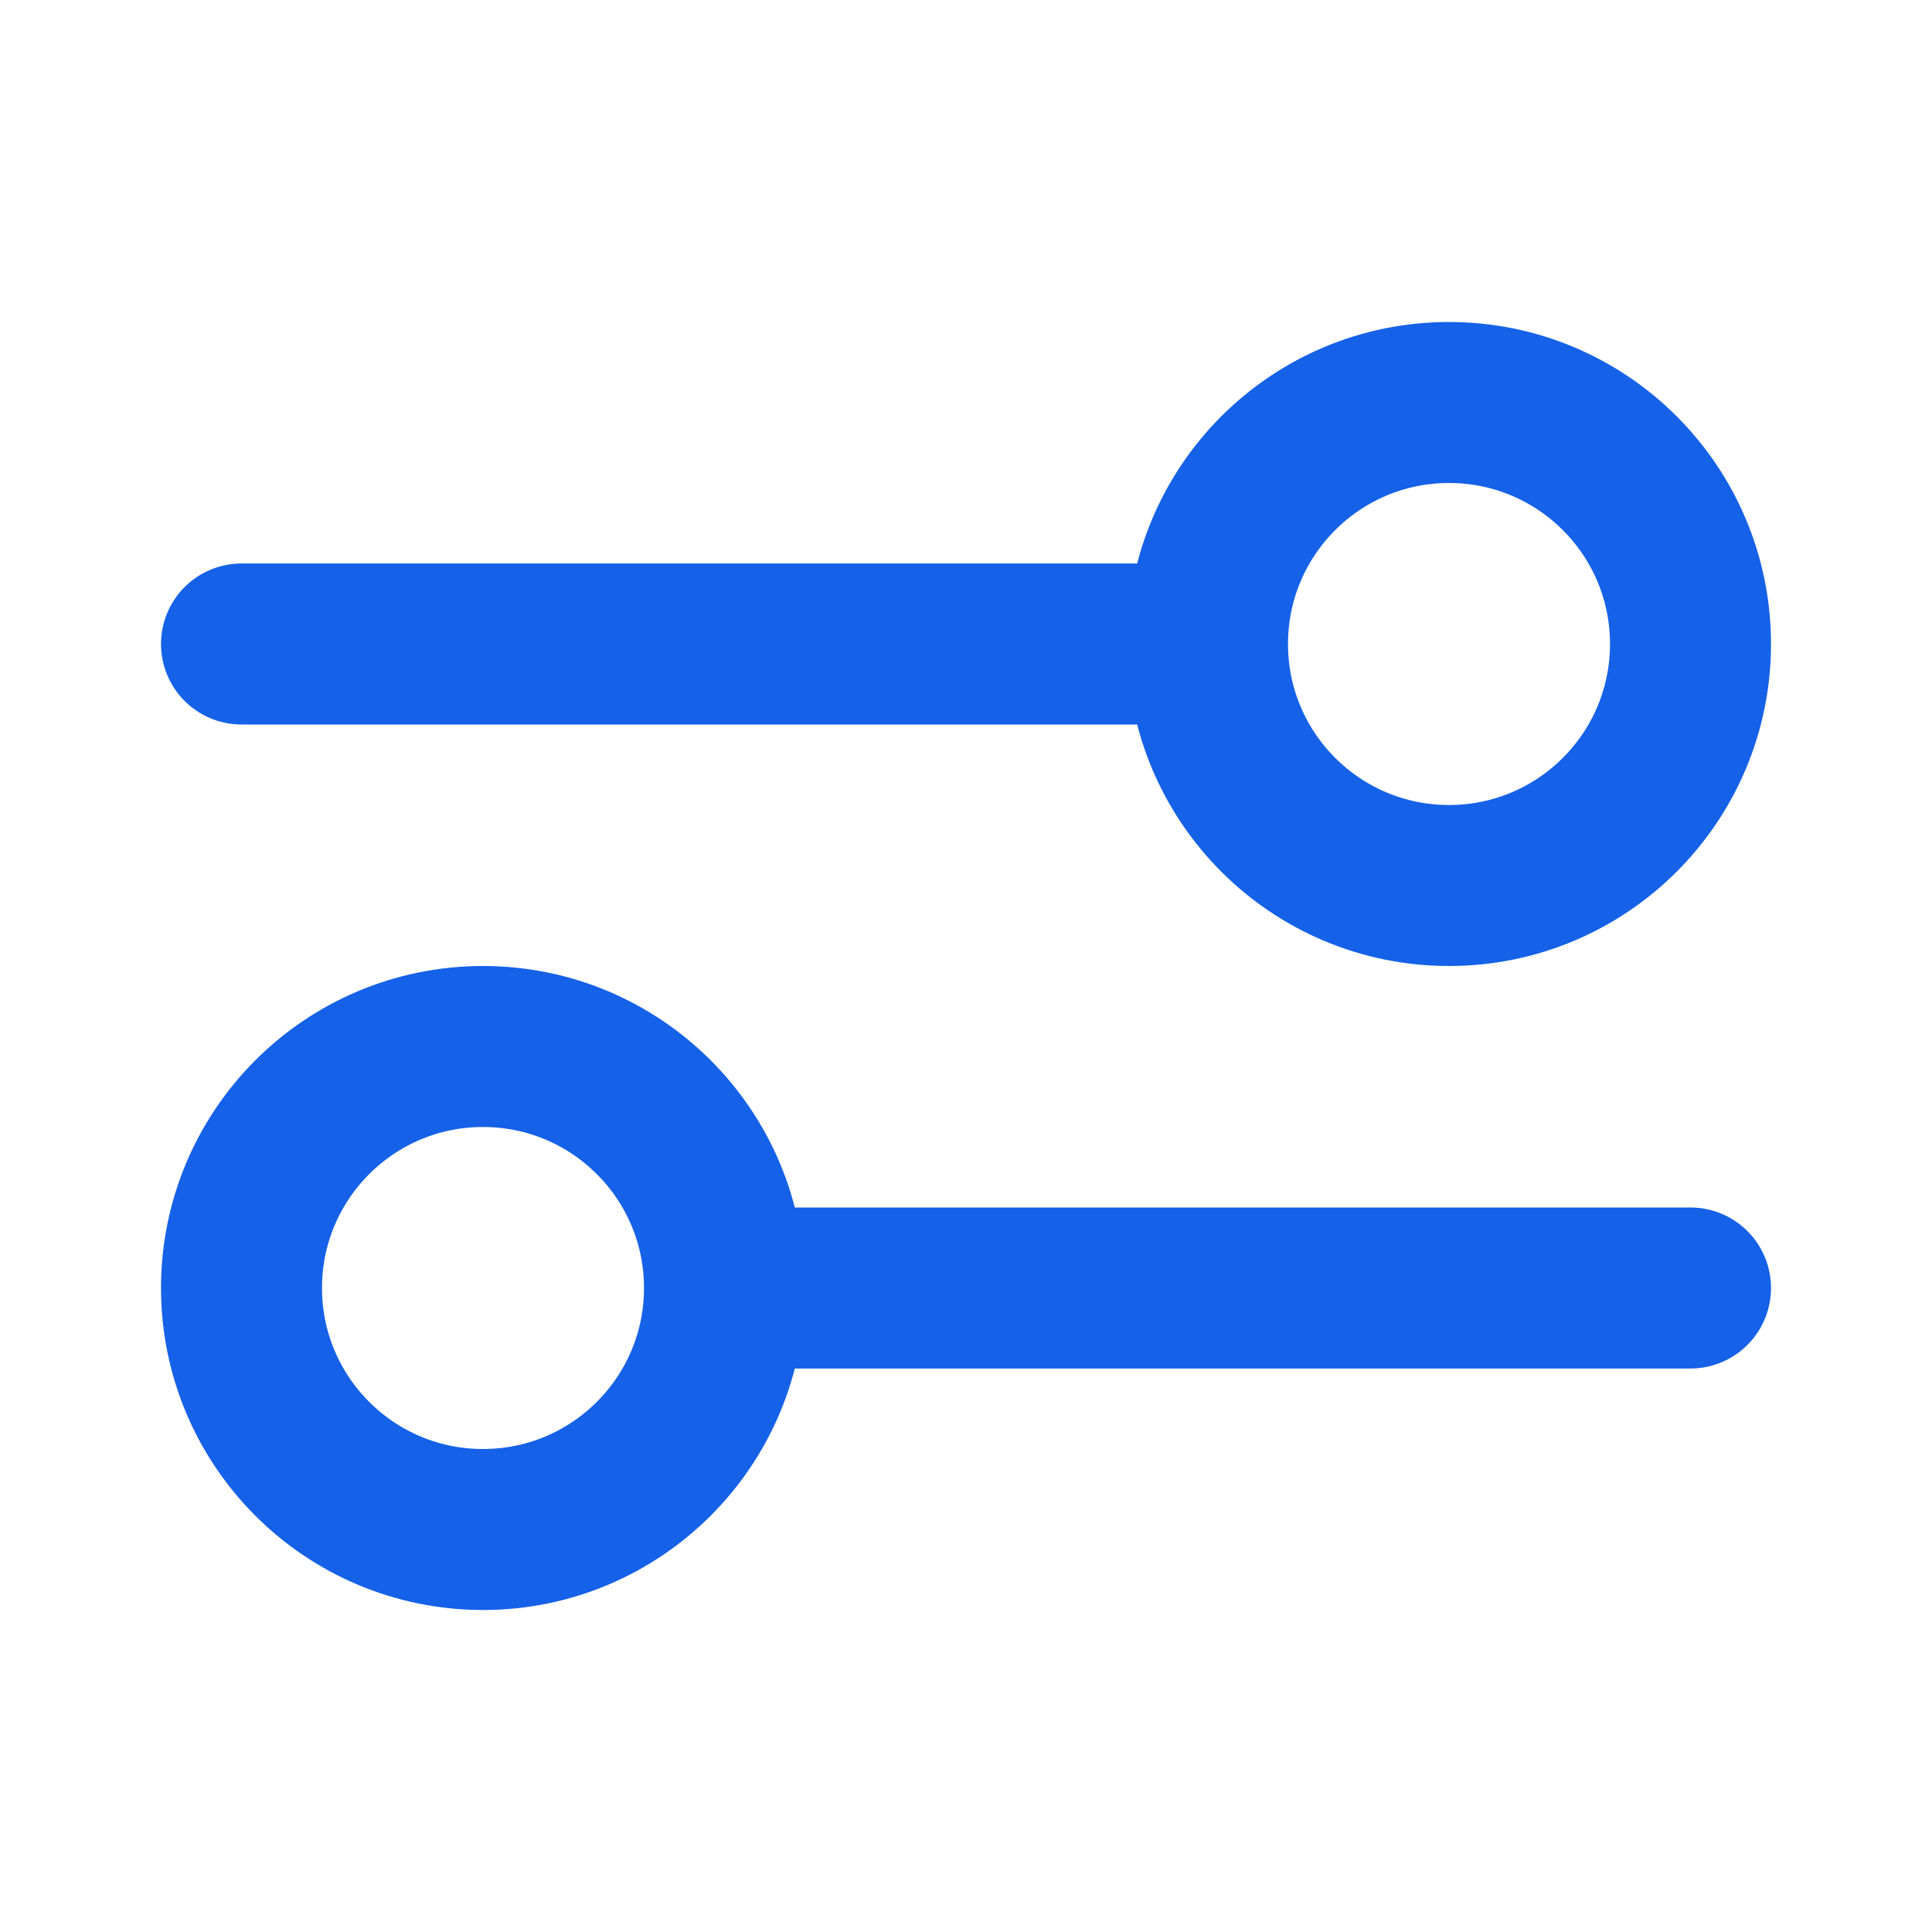
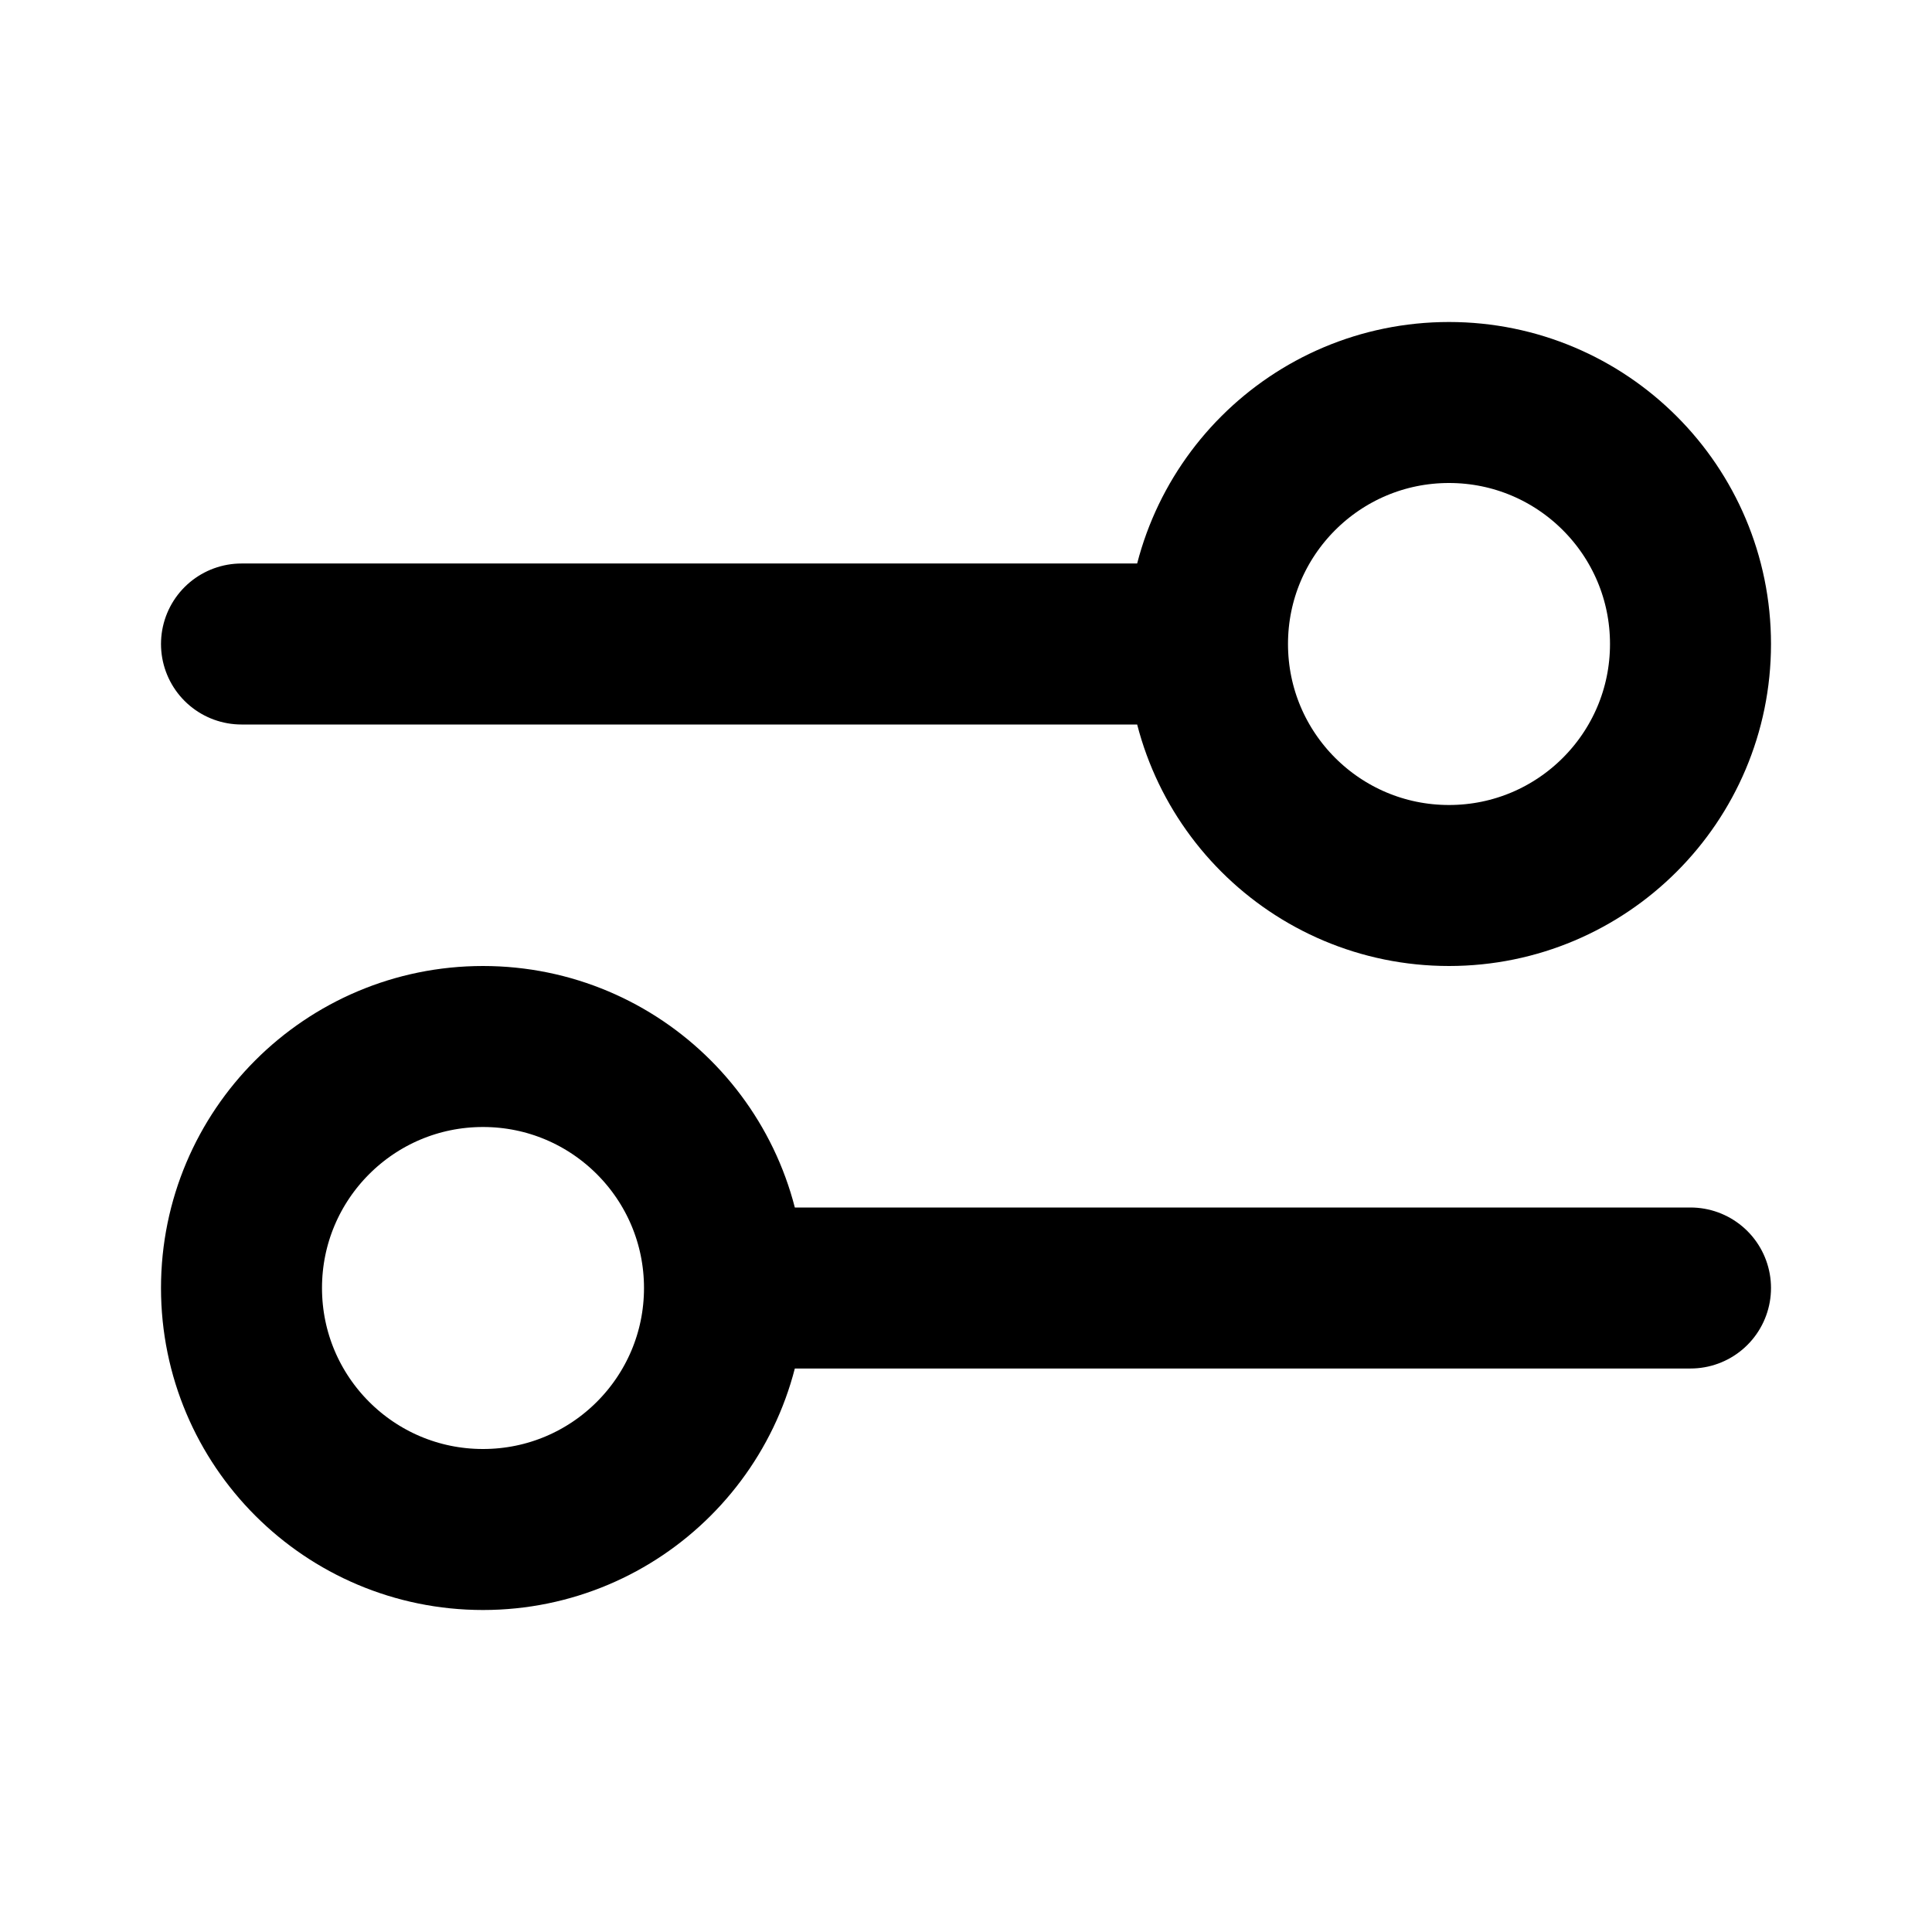
<svg xmlns="http://www.w3.org/2000/svg" width="24" height="24" viewBox="0 0 24 24" fill="none">
-   <path d="M3 8L15 8M15 8C15 9.657 16.343 11 18 11C19.657 11 21 9.657 21 8C21 6.343 19.657 5 18 5C16.343 5 15 6.343 15 8ZM9 16L21 16M9 16C9 17.657 7.657 19 6 19C4.343 19 3 17.657 3 16C3 14.343 4.343 13 6 13C7.657 13 9 14.343 9 16Z" stroke="#1561E8" stroke-width="2" stroke-linecap="round" stroke-linejoin="round" />
+   <path d="M3 8L15 8M15 8C15 9.657 16.343 11 18 11C19.657 11 21 9.657 21 8C21 6.343 19.657 5 18 5C16.343 5 15 6.343 15 8ZM9 16L21 16M9 16C9 17.657 7.657 19 6 19C4.343 19 3 17.657 3 16C3 14.343 4.343 13 6 13C7.657 13 9 14.343 9 16Z" stroke="currentColor" stroke-width="2" stroke-linecap="round" stroke-linejoin="round" />
</svg>
